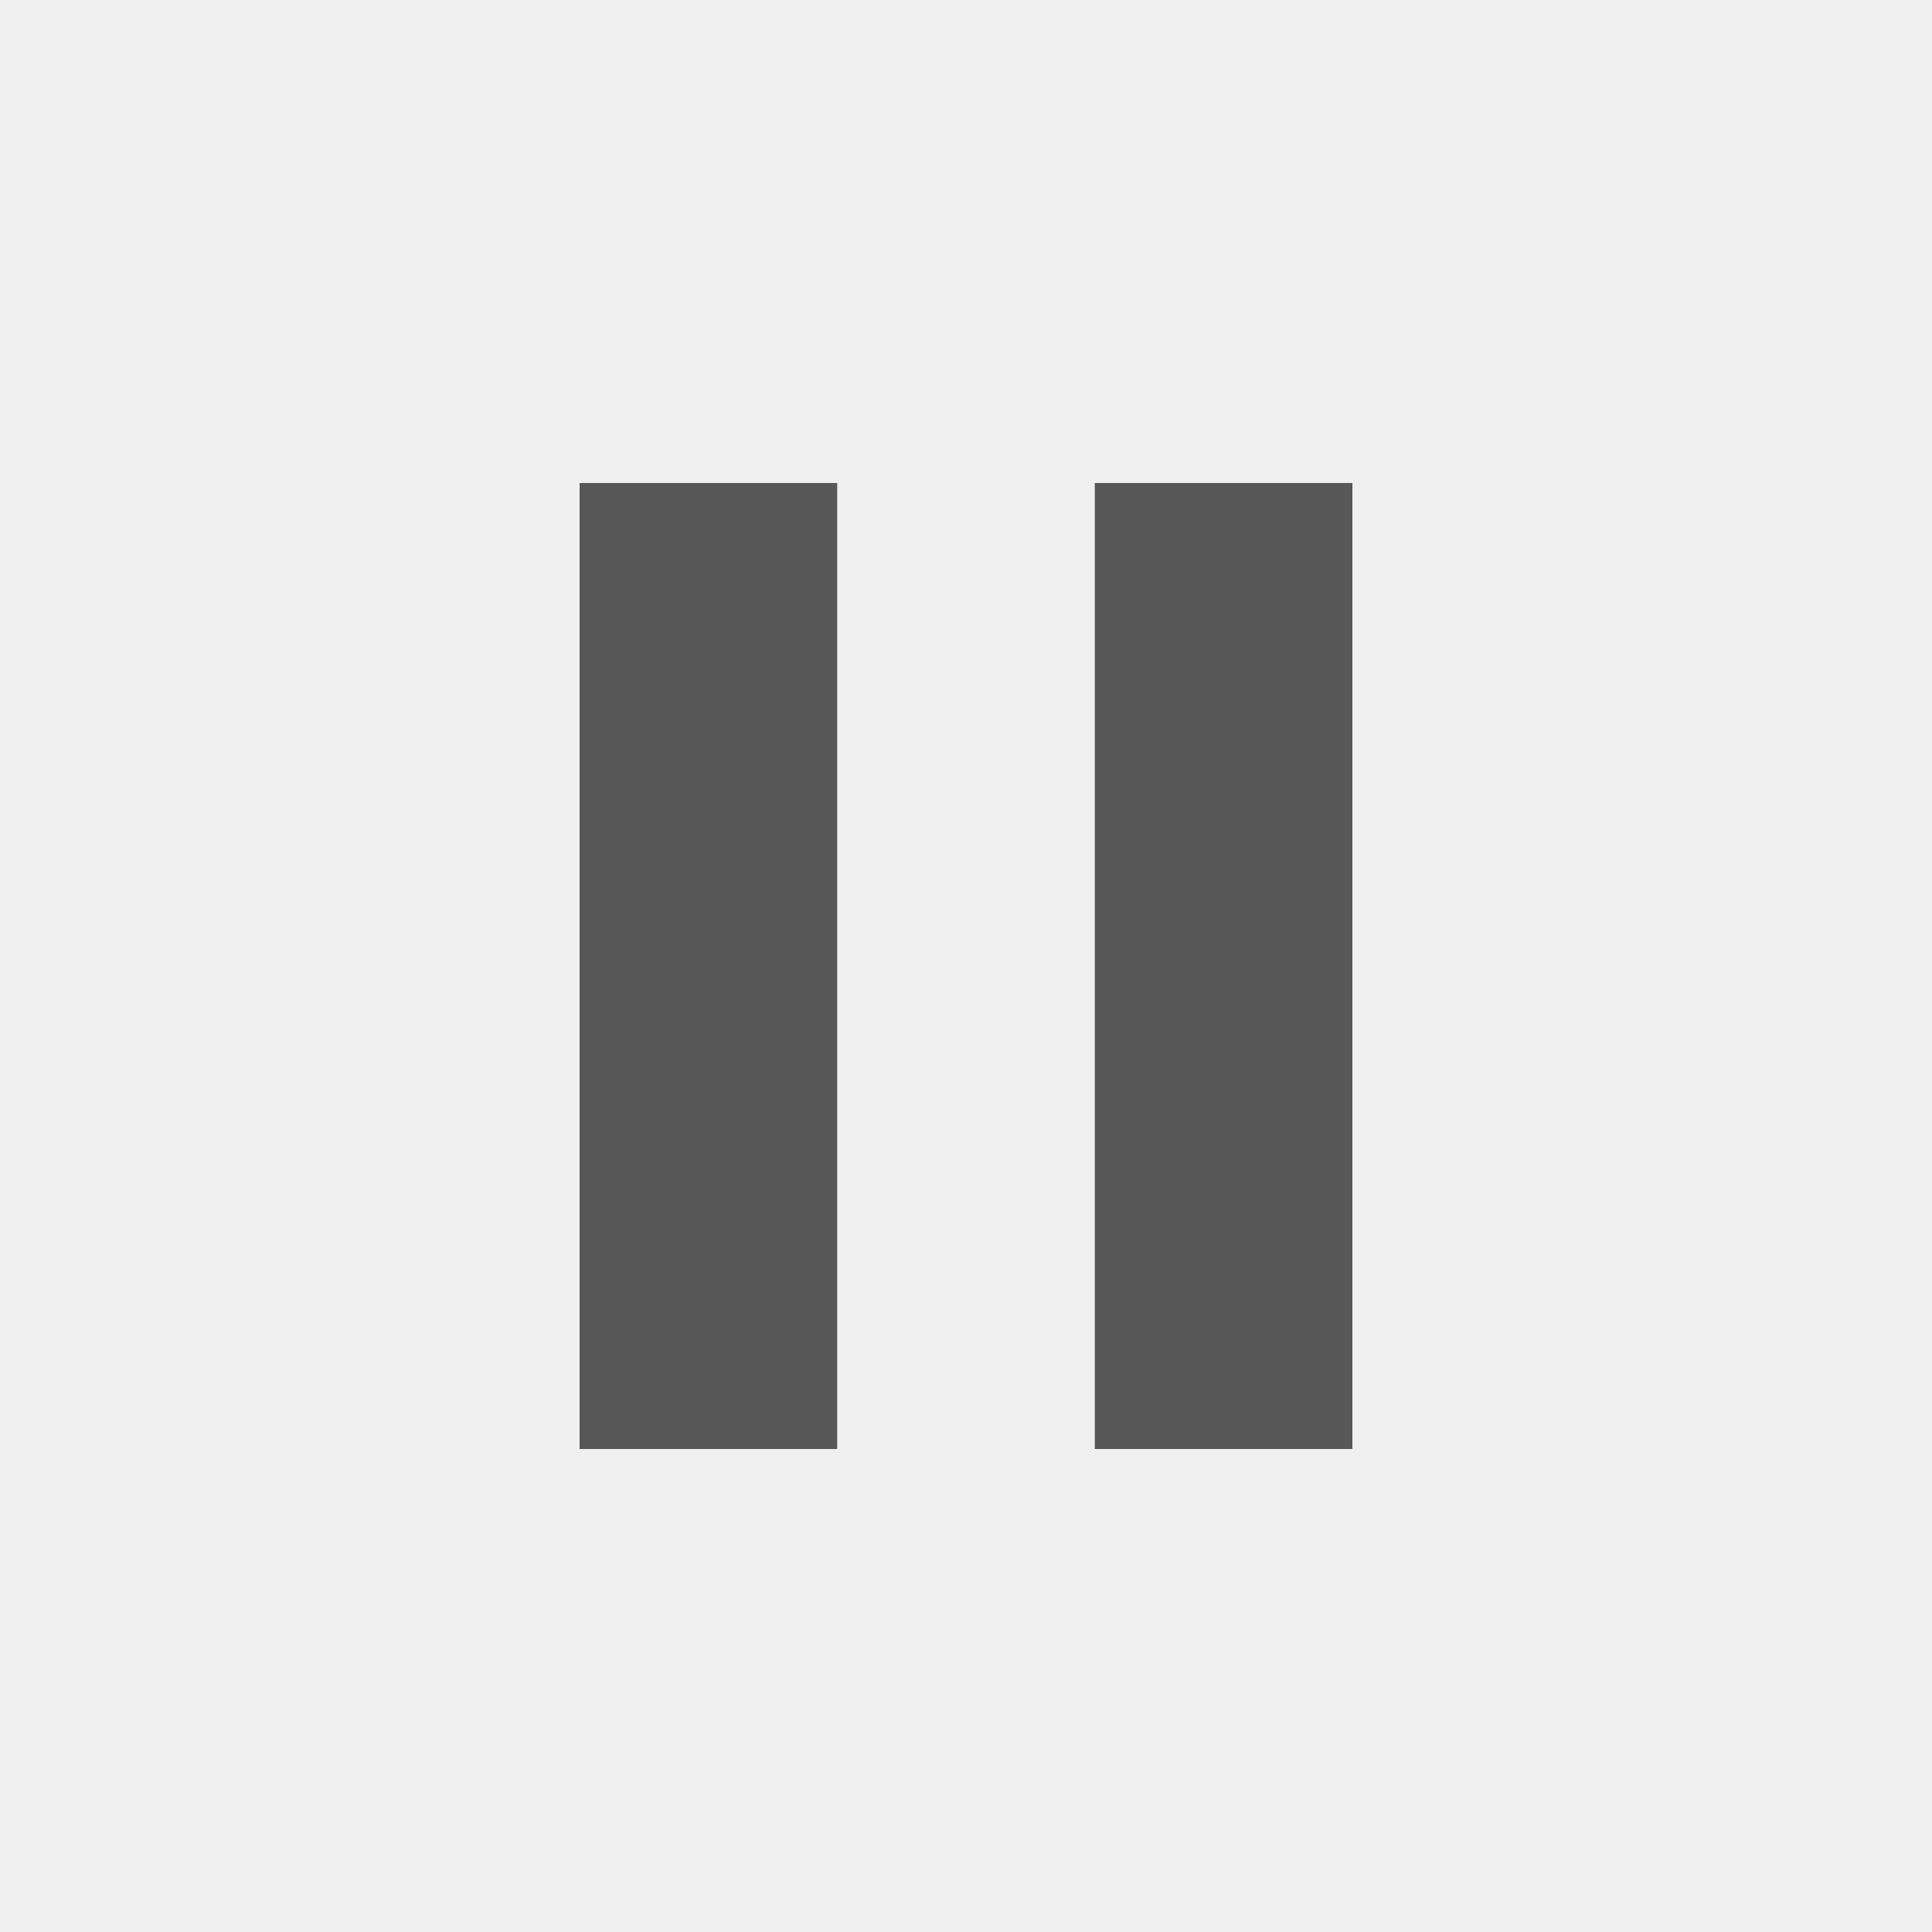
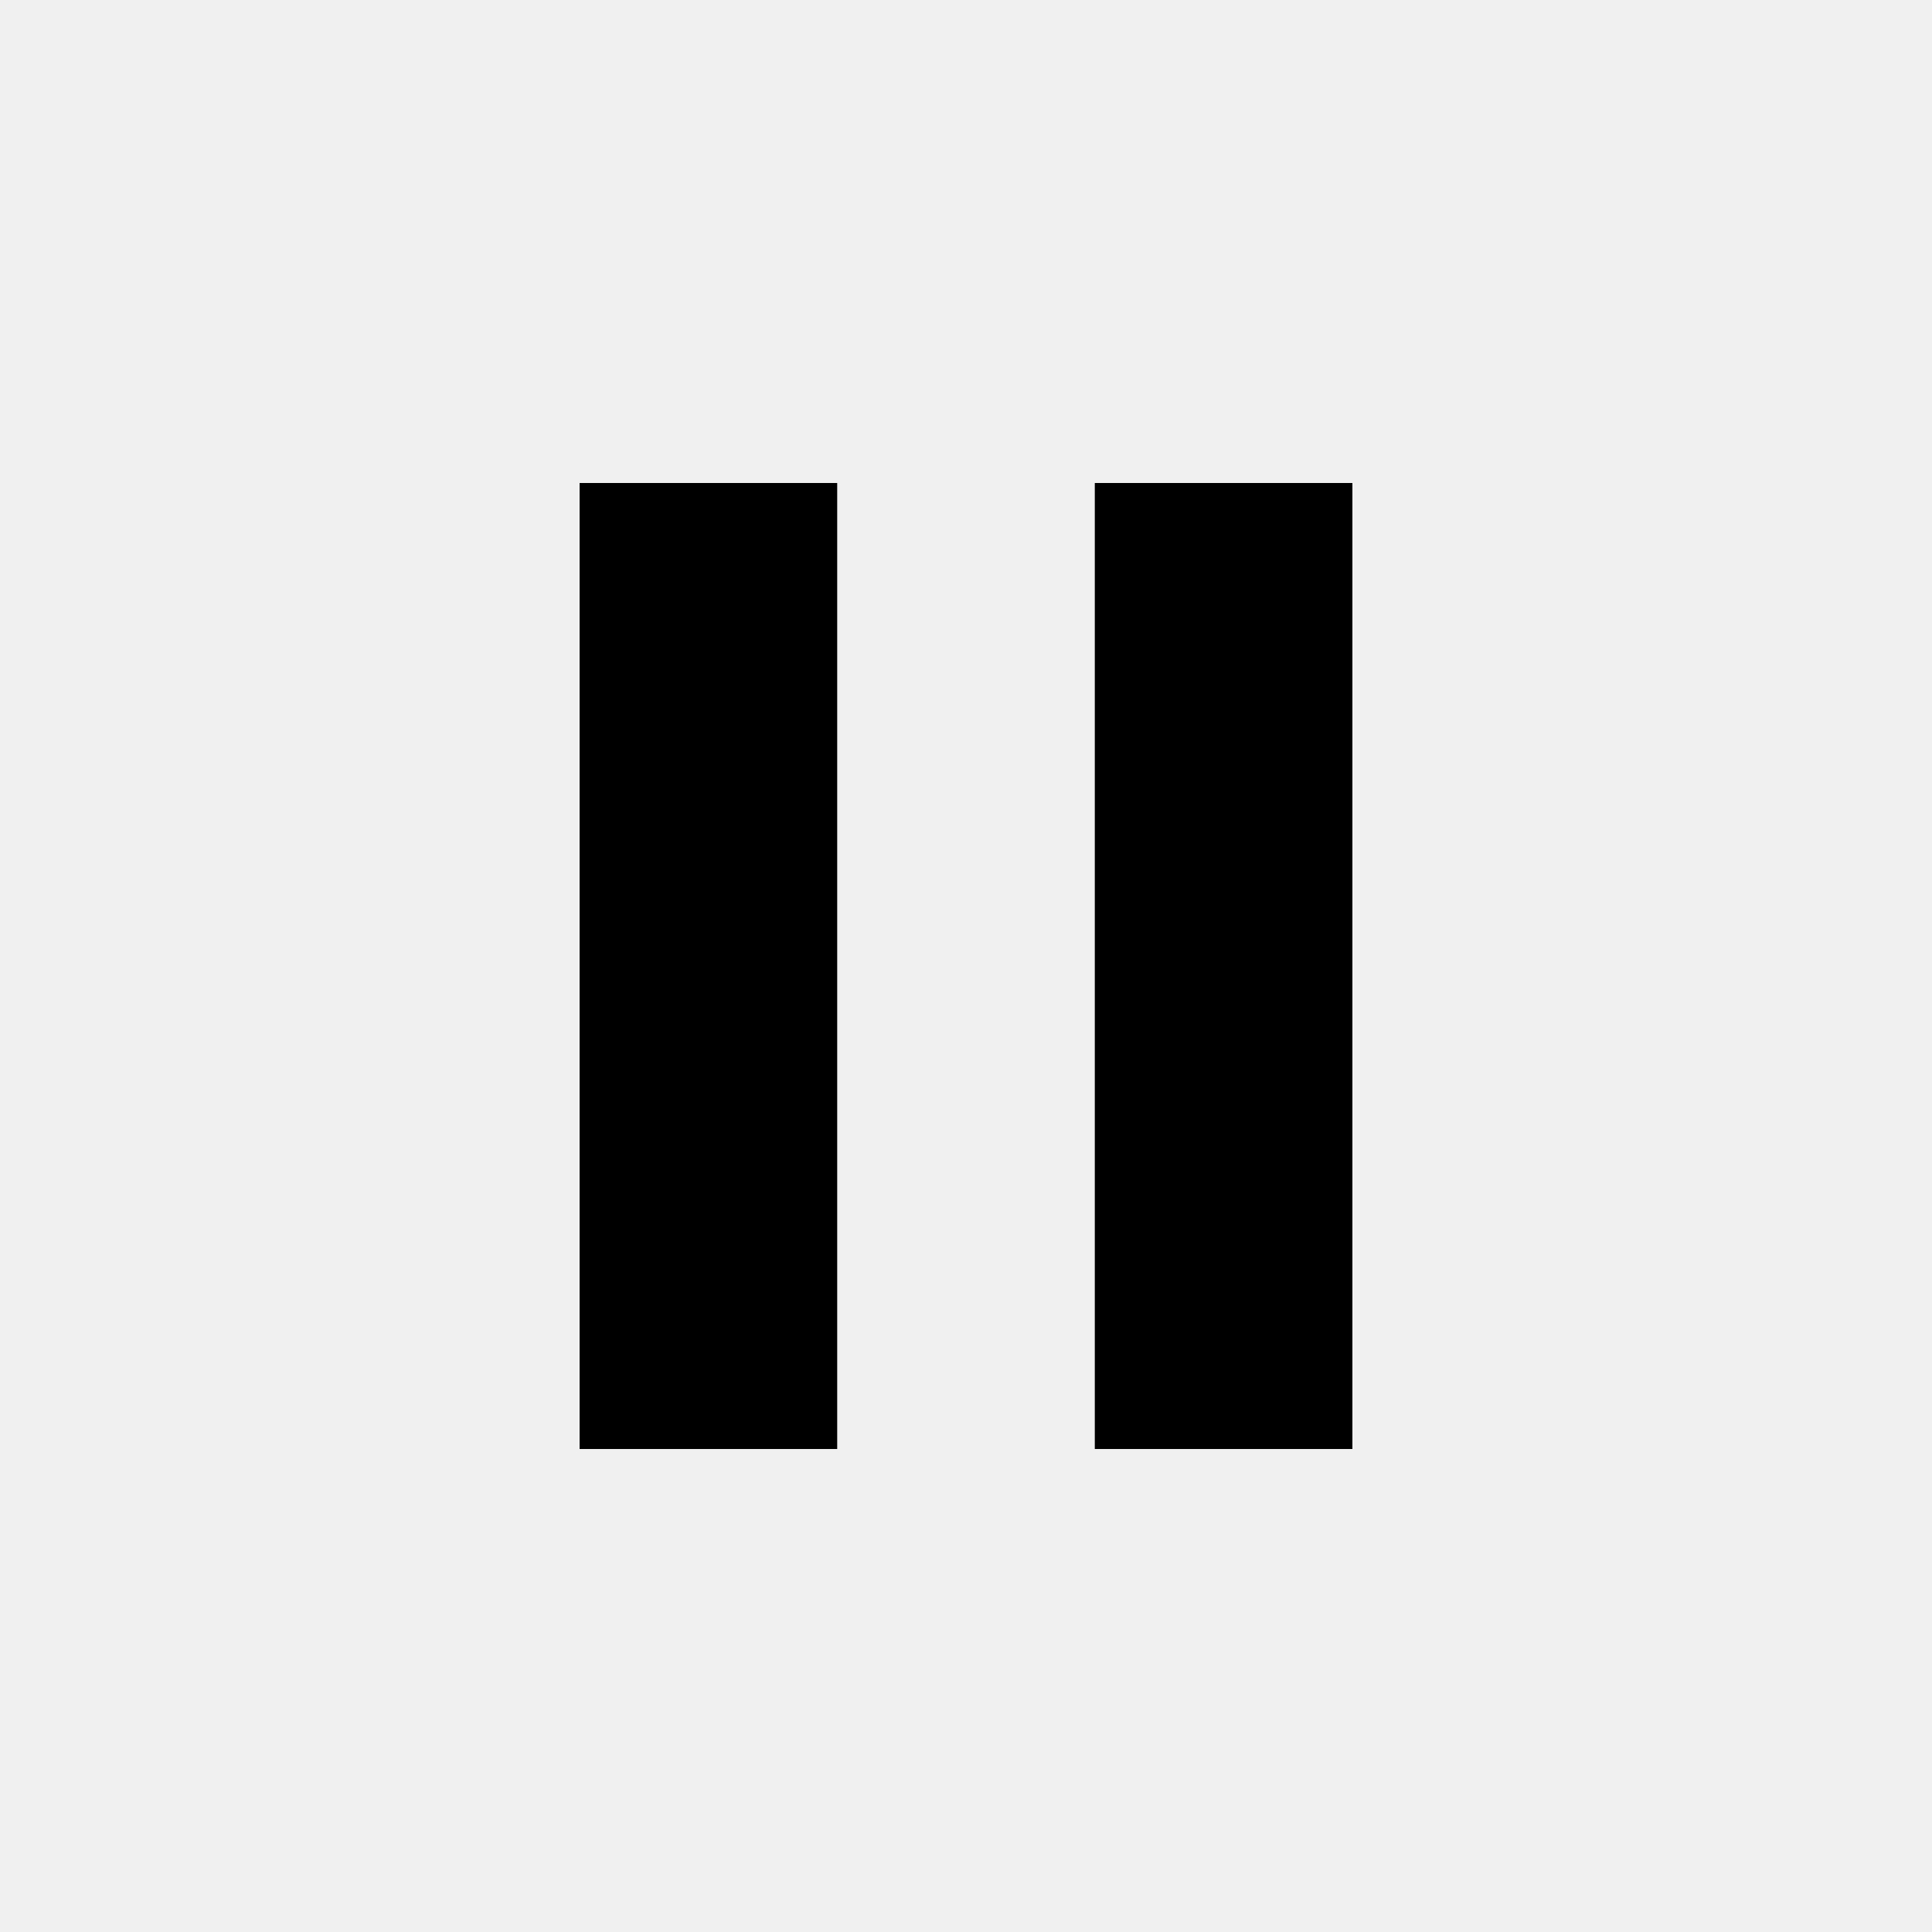
<svg xmlns="http://www.w3.org/2000/svg" xmlns:xlink="http://www.w3.org/1999/xlink" width="60" height="60" viewBox="0 0 60 60" version="1.1">
  <g id="Canvas" transform="translate(315 312)">
    <clipPath id="clip-0" clip-rule="evenodd">
      <path d="M -315 -312L -255 -312L -255 -252L -315 -252L -315 -312Z" fill="#FFFFFF" />
    </clipPath>
    <g id="pause" clip-path="url(#clip-0)">
      <g id="Rectangle">
-         <use xlink:href="#path0_fill" transform="translate(-297 -297)" fill="#585858" />
+         <use xlink:href="#path0_fill" transform="translate(-297 -297)" fill="black" />
      </g>
      <g id="Rectangle">
-         <use xlink:href="#path0_fill" transform="translate(-281 -297)" fill="#585858" />
+         <use xlink:href="#path0_fill" transform="translate(-281 -297)" fill="black" />
      </g>
    </g>
  </g>
  <defs>
    <path id="path0_fill" d="M 0 0L 8 0L 8 30L 0 30L 0 0Z" />
  </defs>
</svg>
